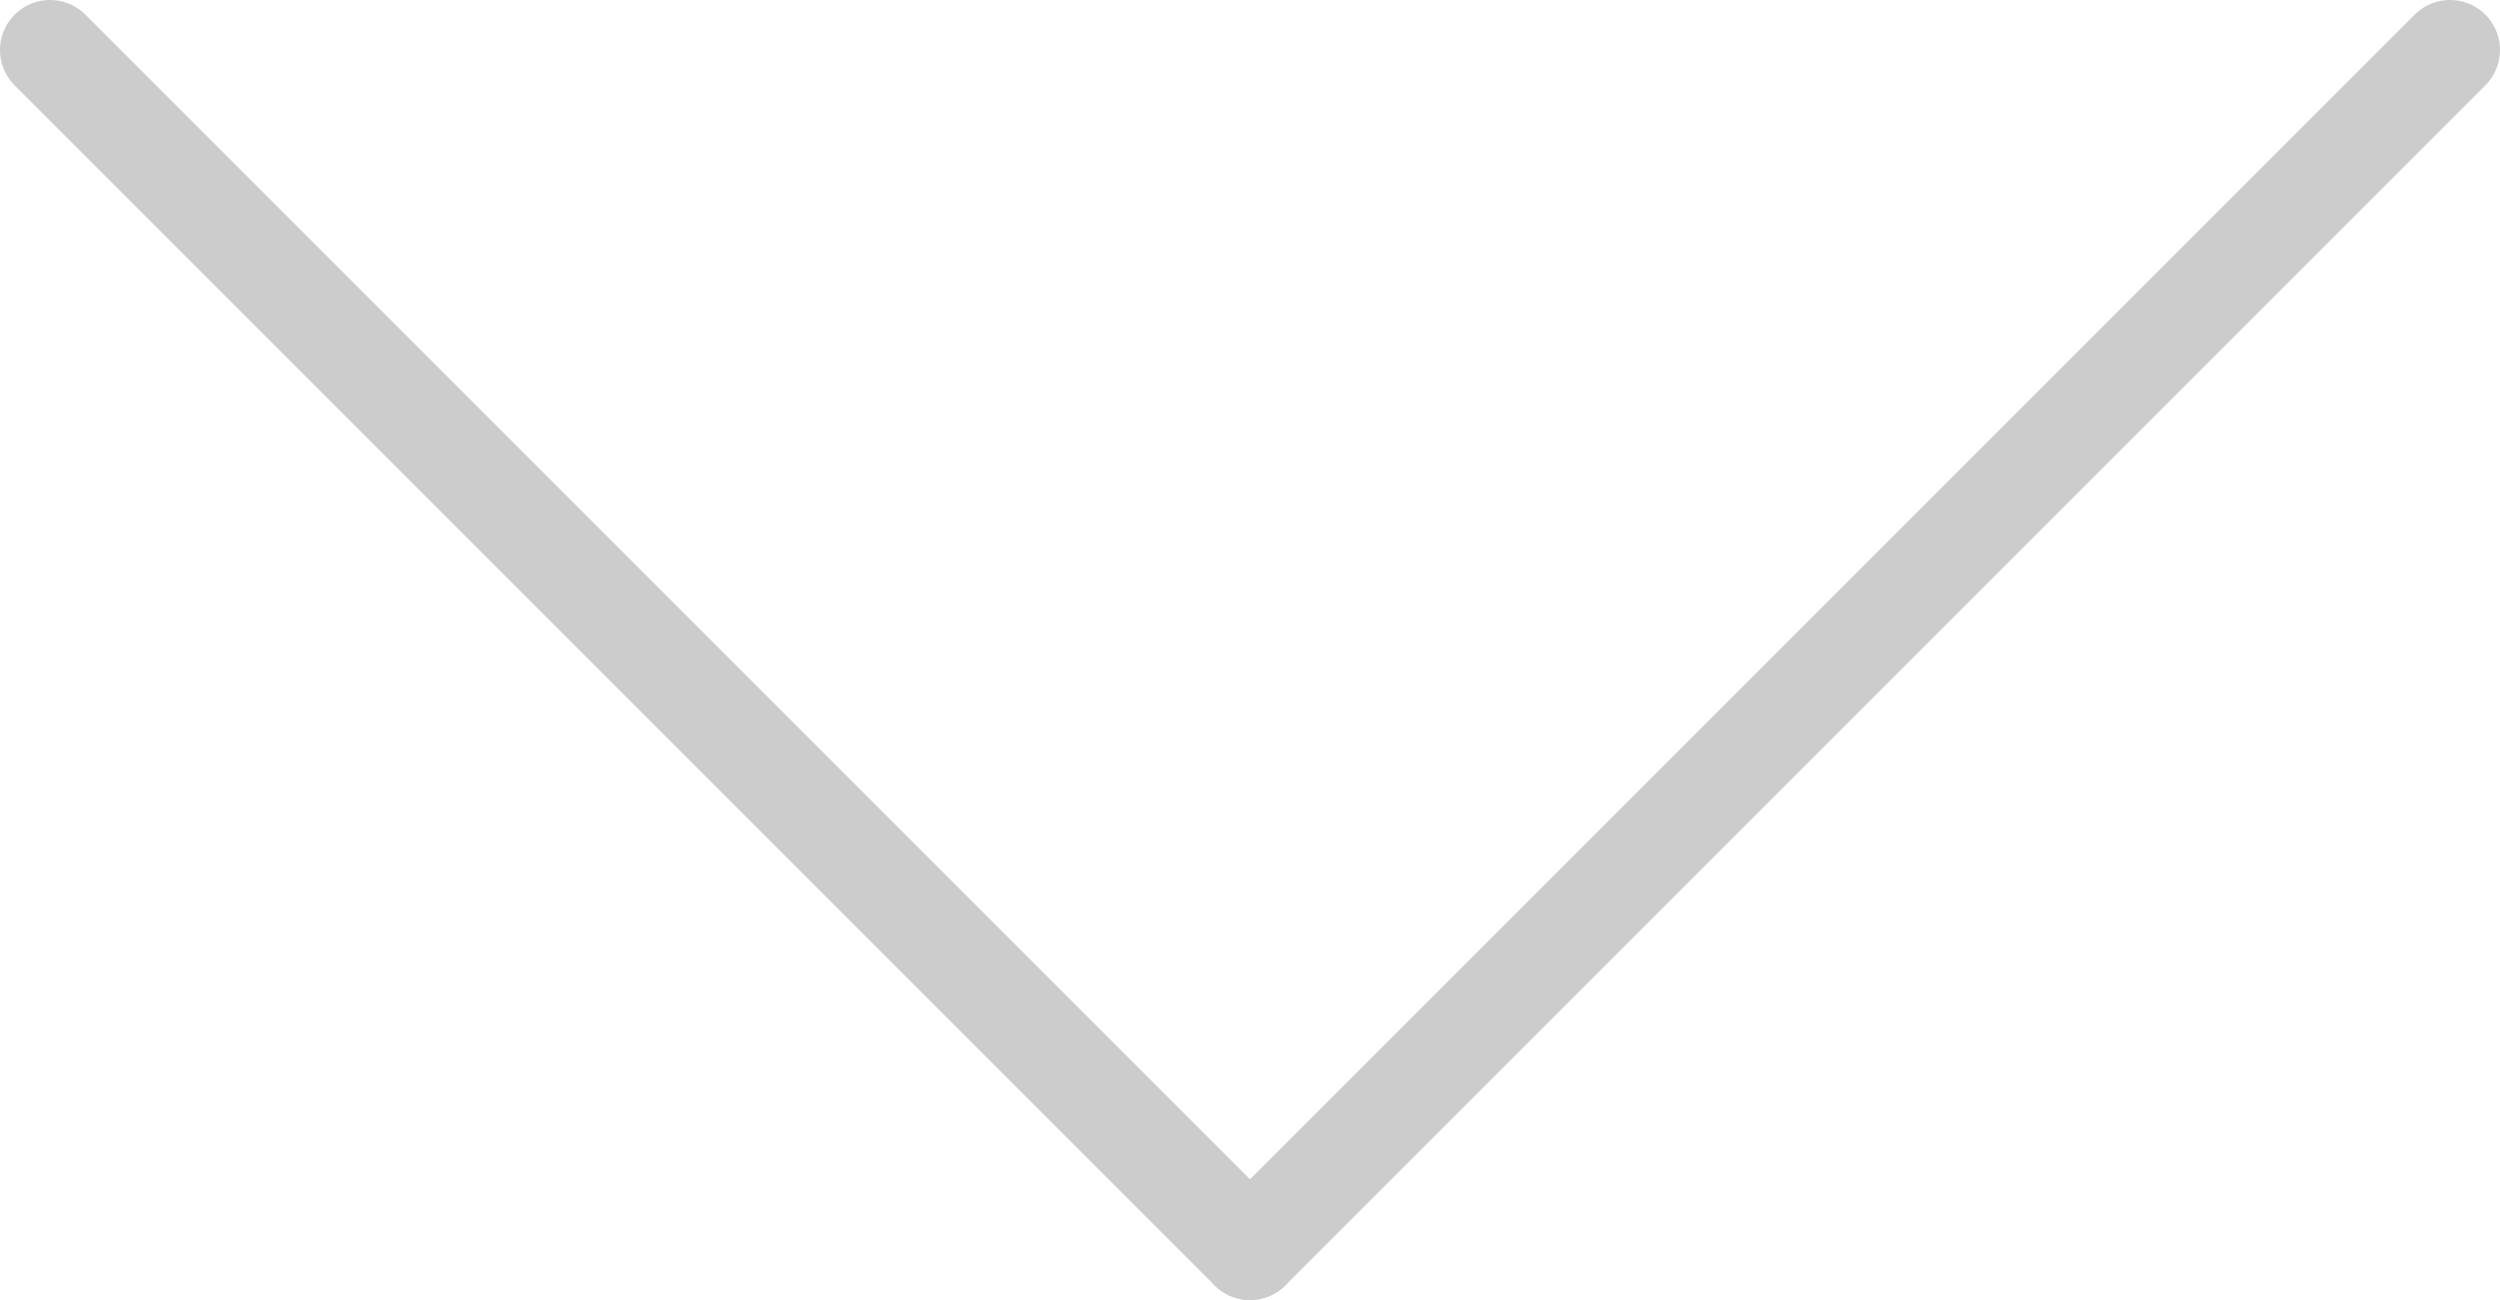
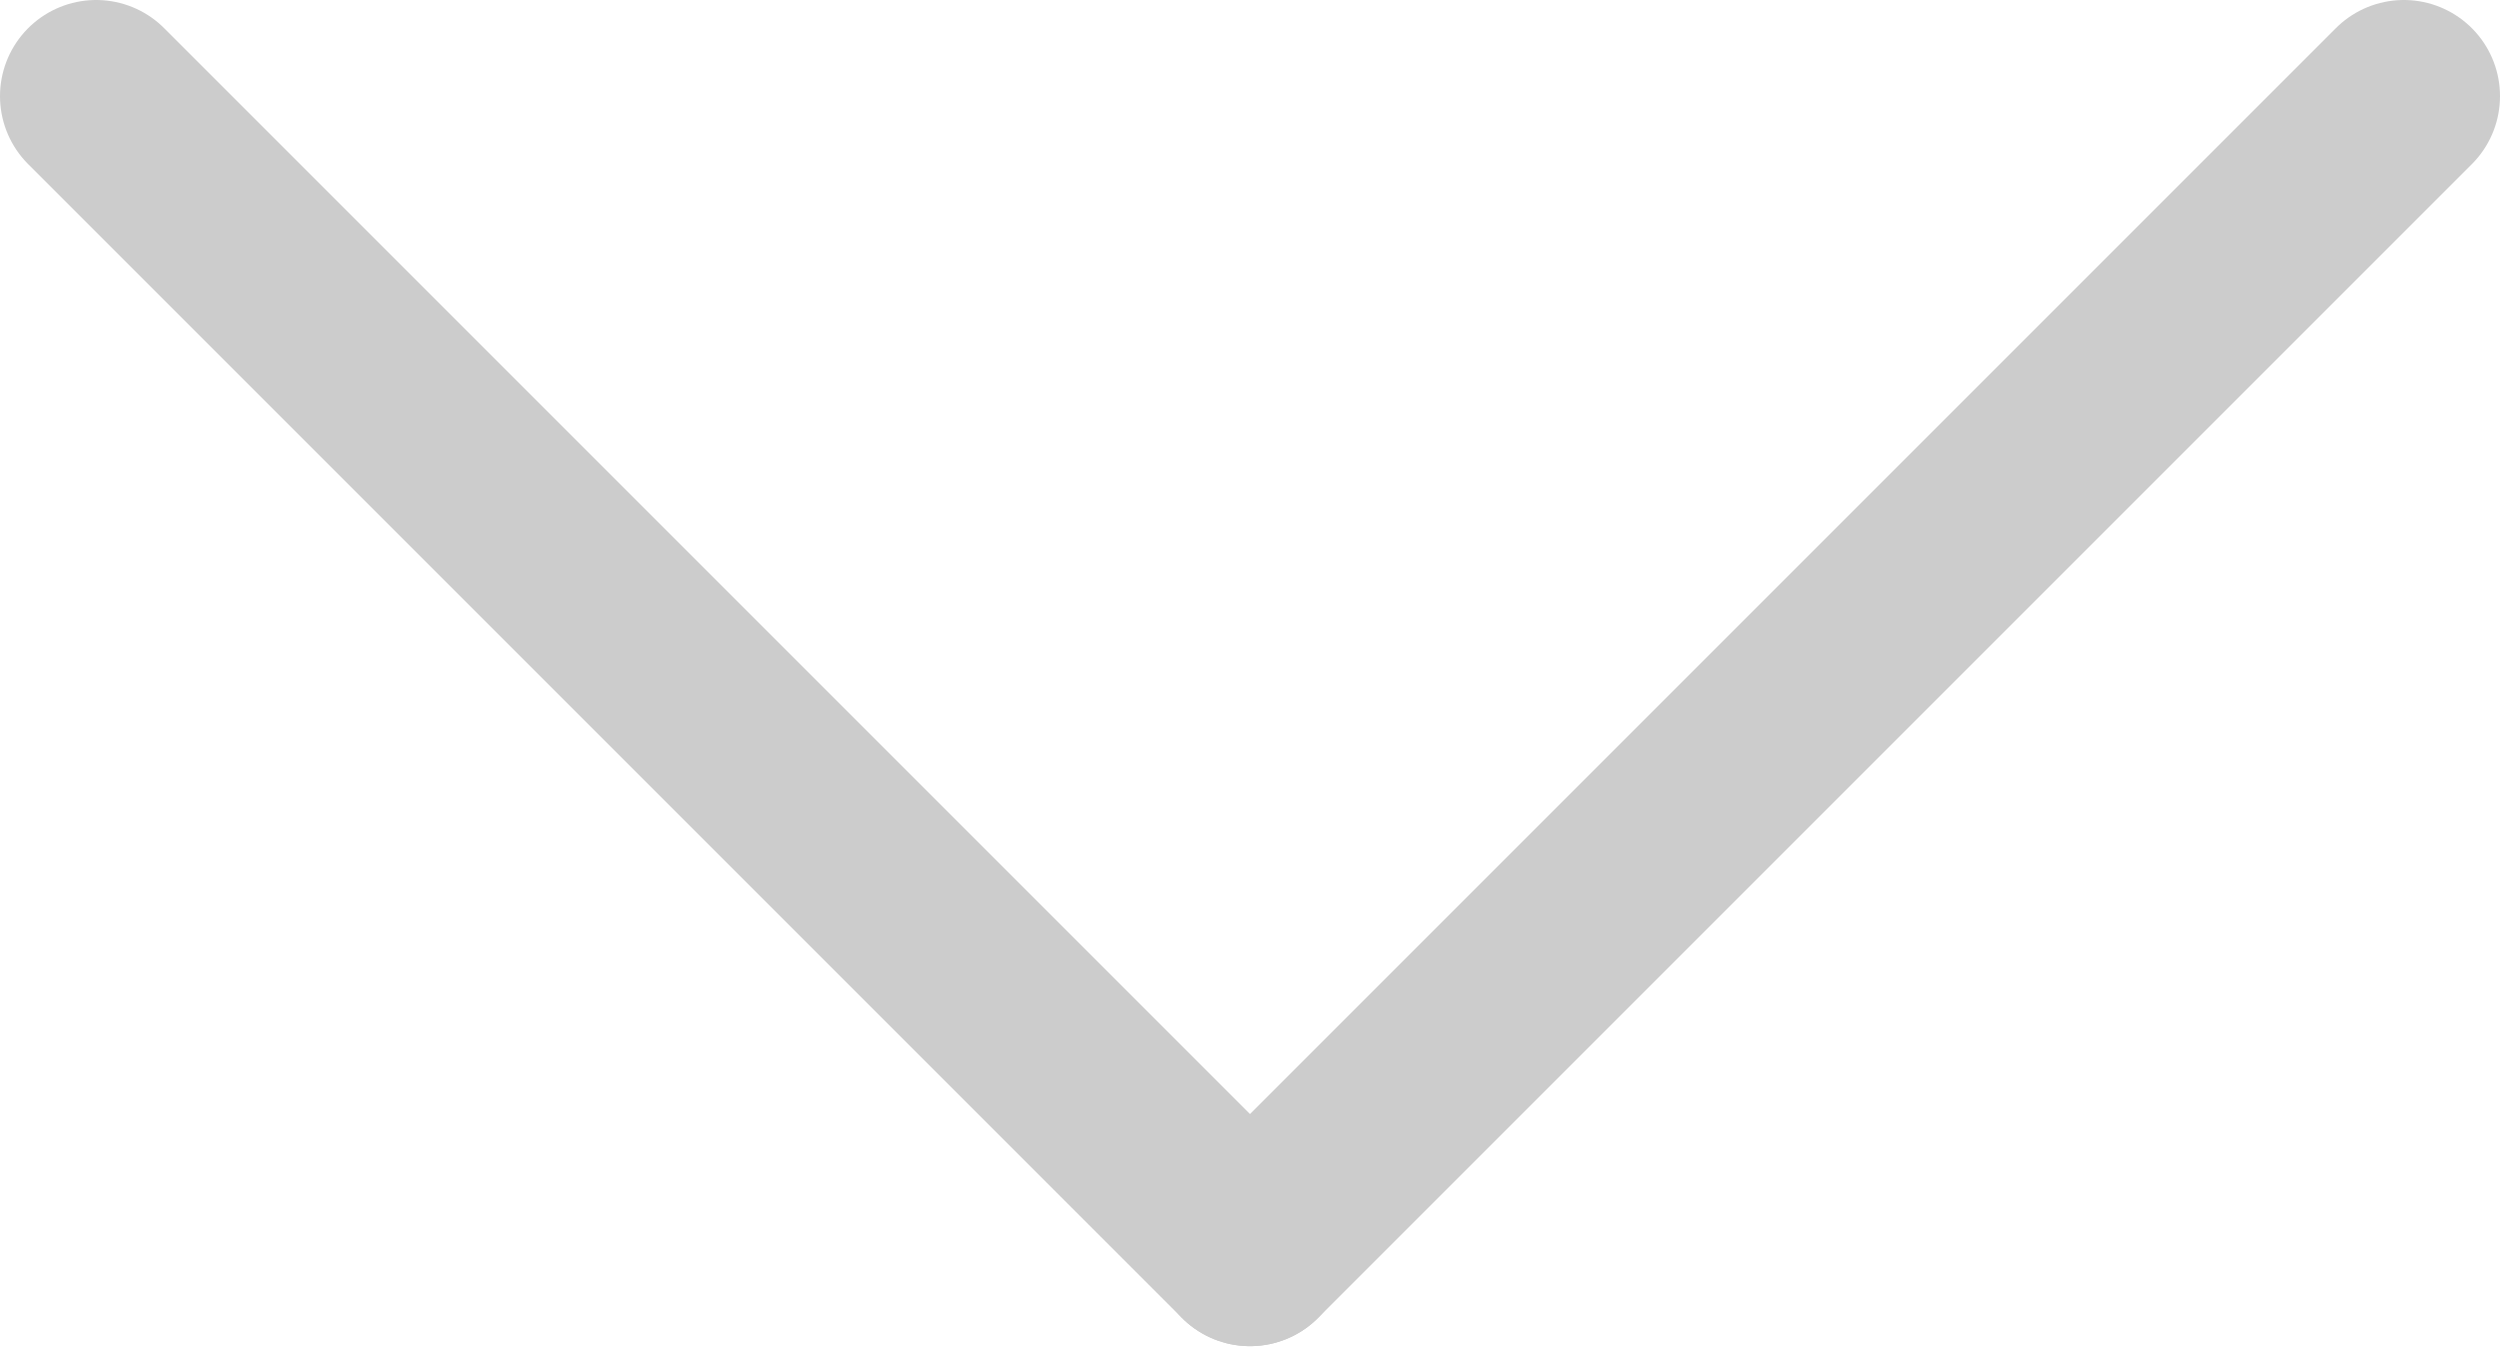
- <svg xmlns="http://www.w3.org/2000/svg" version="1.1" id="Layer_1" x="0px" y="0px" width="25px" height="13px" viewBox="0 0 25 13" enable-background="new 0 0 25 13" xml:space="preserve">
-   <line fill-rule="evenodd" clip-rule="evenodd" fill="none" stroke="#CCCCCC" stroke-linecap="round" stroke-linejoin="round" stroke-miterlimit="10" x1="0.5" y1="0.5" x2="12.5" y2="12.5" />
-   <line fill-rule="evenodd" clip-rule="evenodd" fill="none" stroke="#CCCCCC" stroke-linecap="round" stroke-linejoin="round" stroke-miterlimit="10" x1="12.5" y1="12.5" x2="24.5" y2="0.5" />
+ <svg xmlns="http://www.w3.org/2000/svg" version="1.1" id="Layer_1" x="0px" y="0px" width="26px" height="14px" viewBox="-0.5 -0.5 26 14" enable-background="new -0.5 -0.5 26 14" xml:space="preserve">
+   <line fill="none" stroke="#CCCCCC" stroke-width="2" stroke-linecap="round" stroke-linejoin="round" stroke-miterlimit="10" x1="0.5" y1="0.5" x2="12.5" y2="12.5" />
+   <line fill="none" stroke="#CCCCCC" stroke-width="2" stroke-linecap="round" stroke-linejoin="round" stroke-miterlimit="10" x1="12.5" y1="12.5" x2="24.5" y2="0.5" />
</svg>
